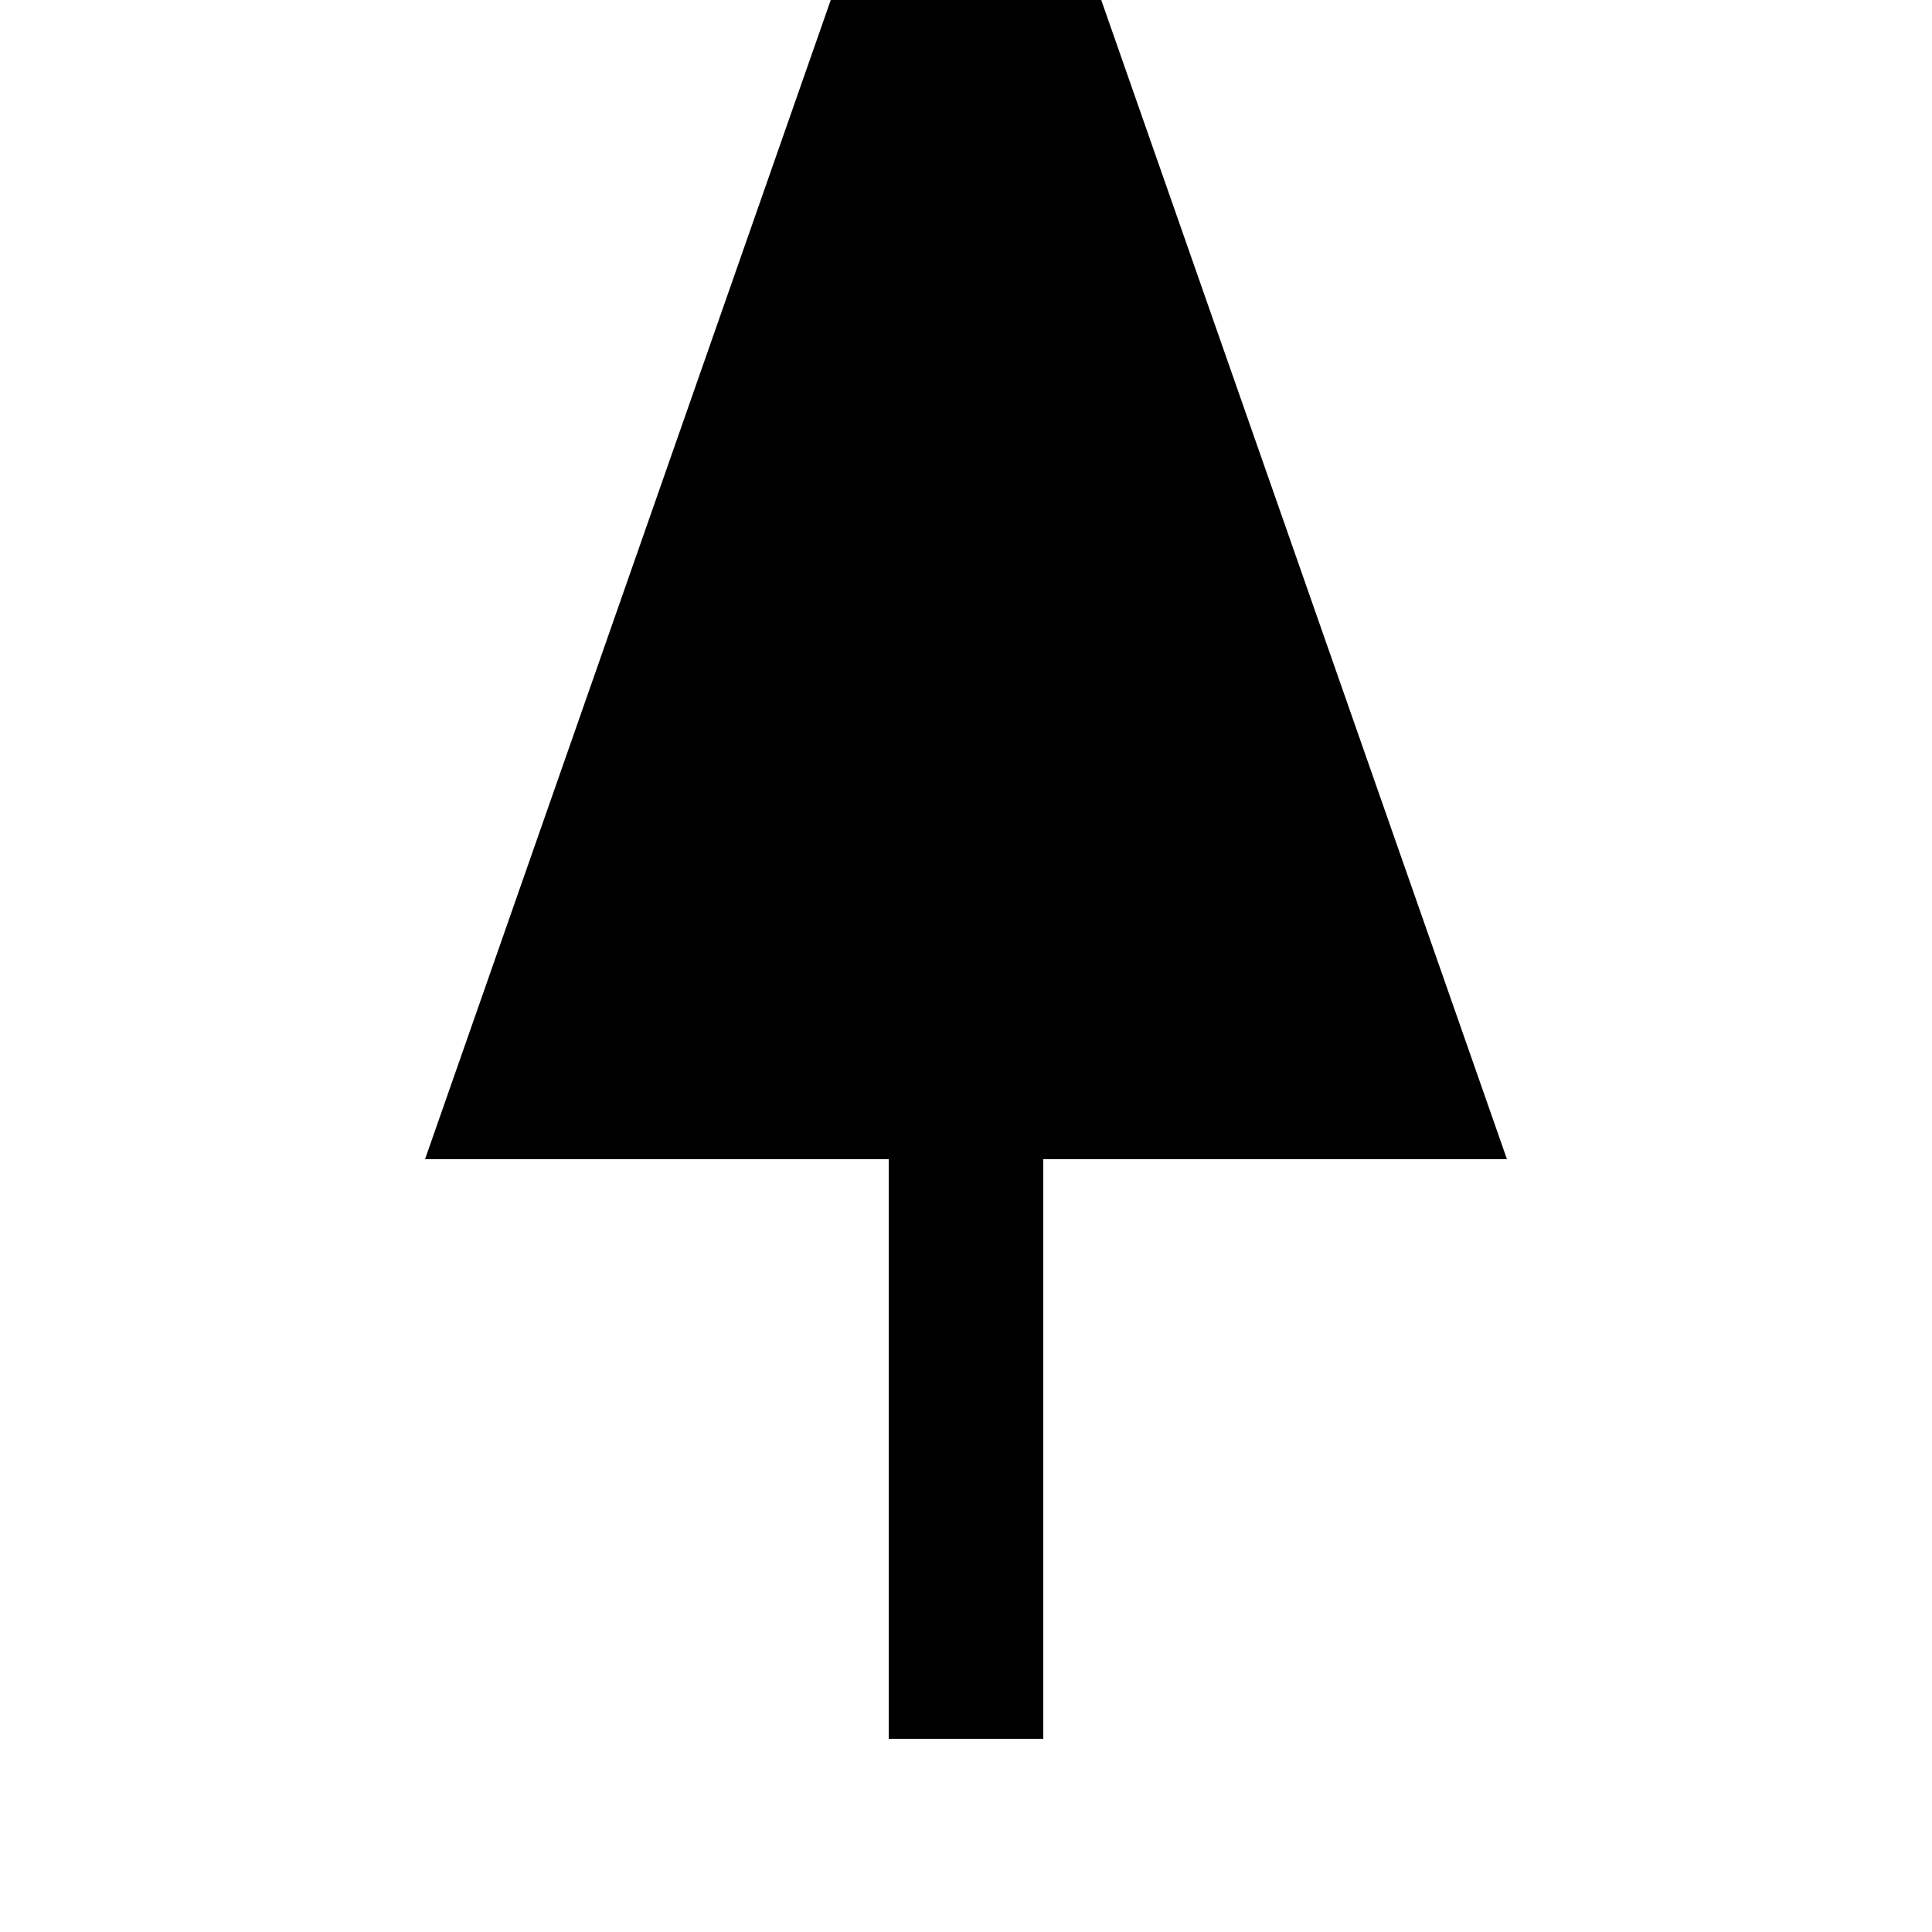
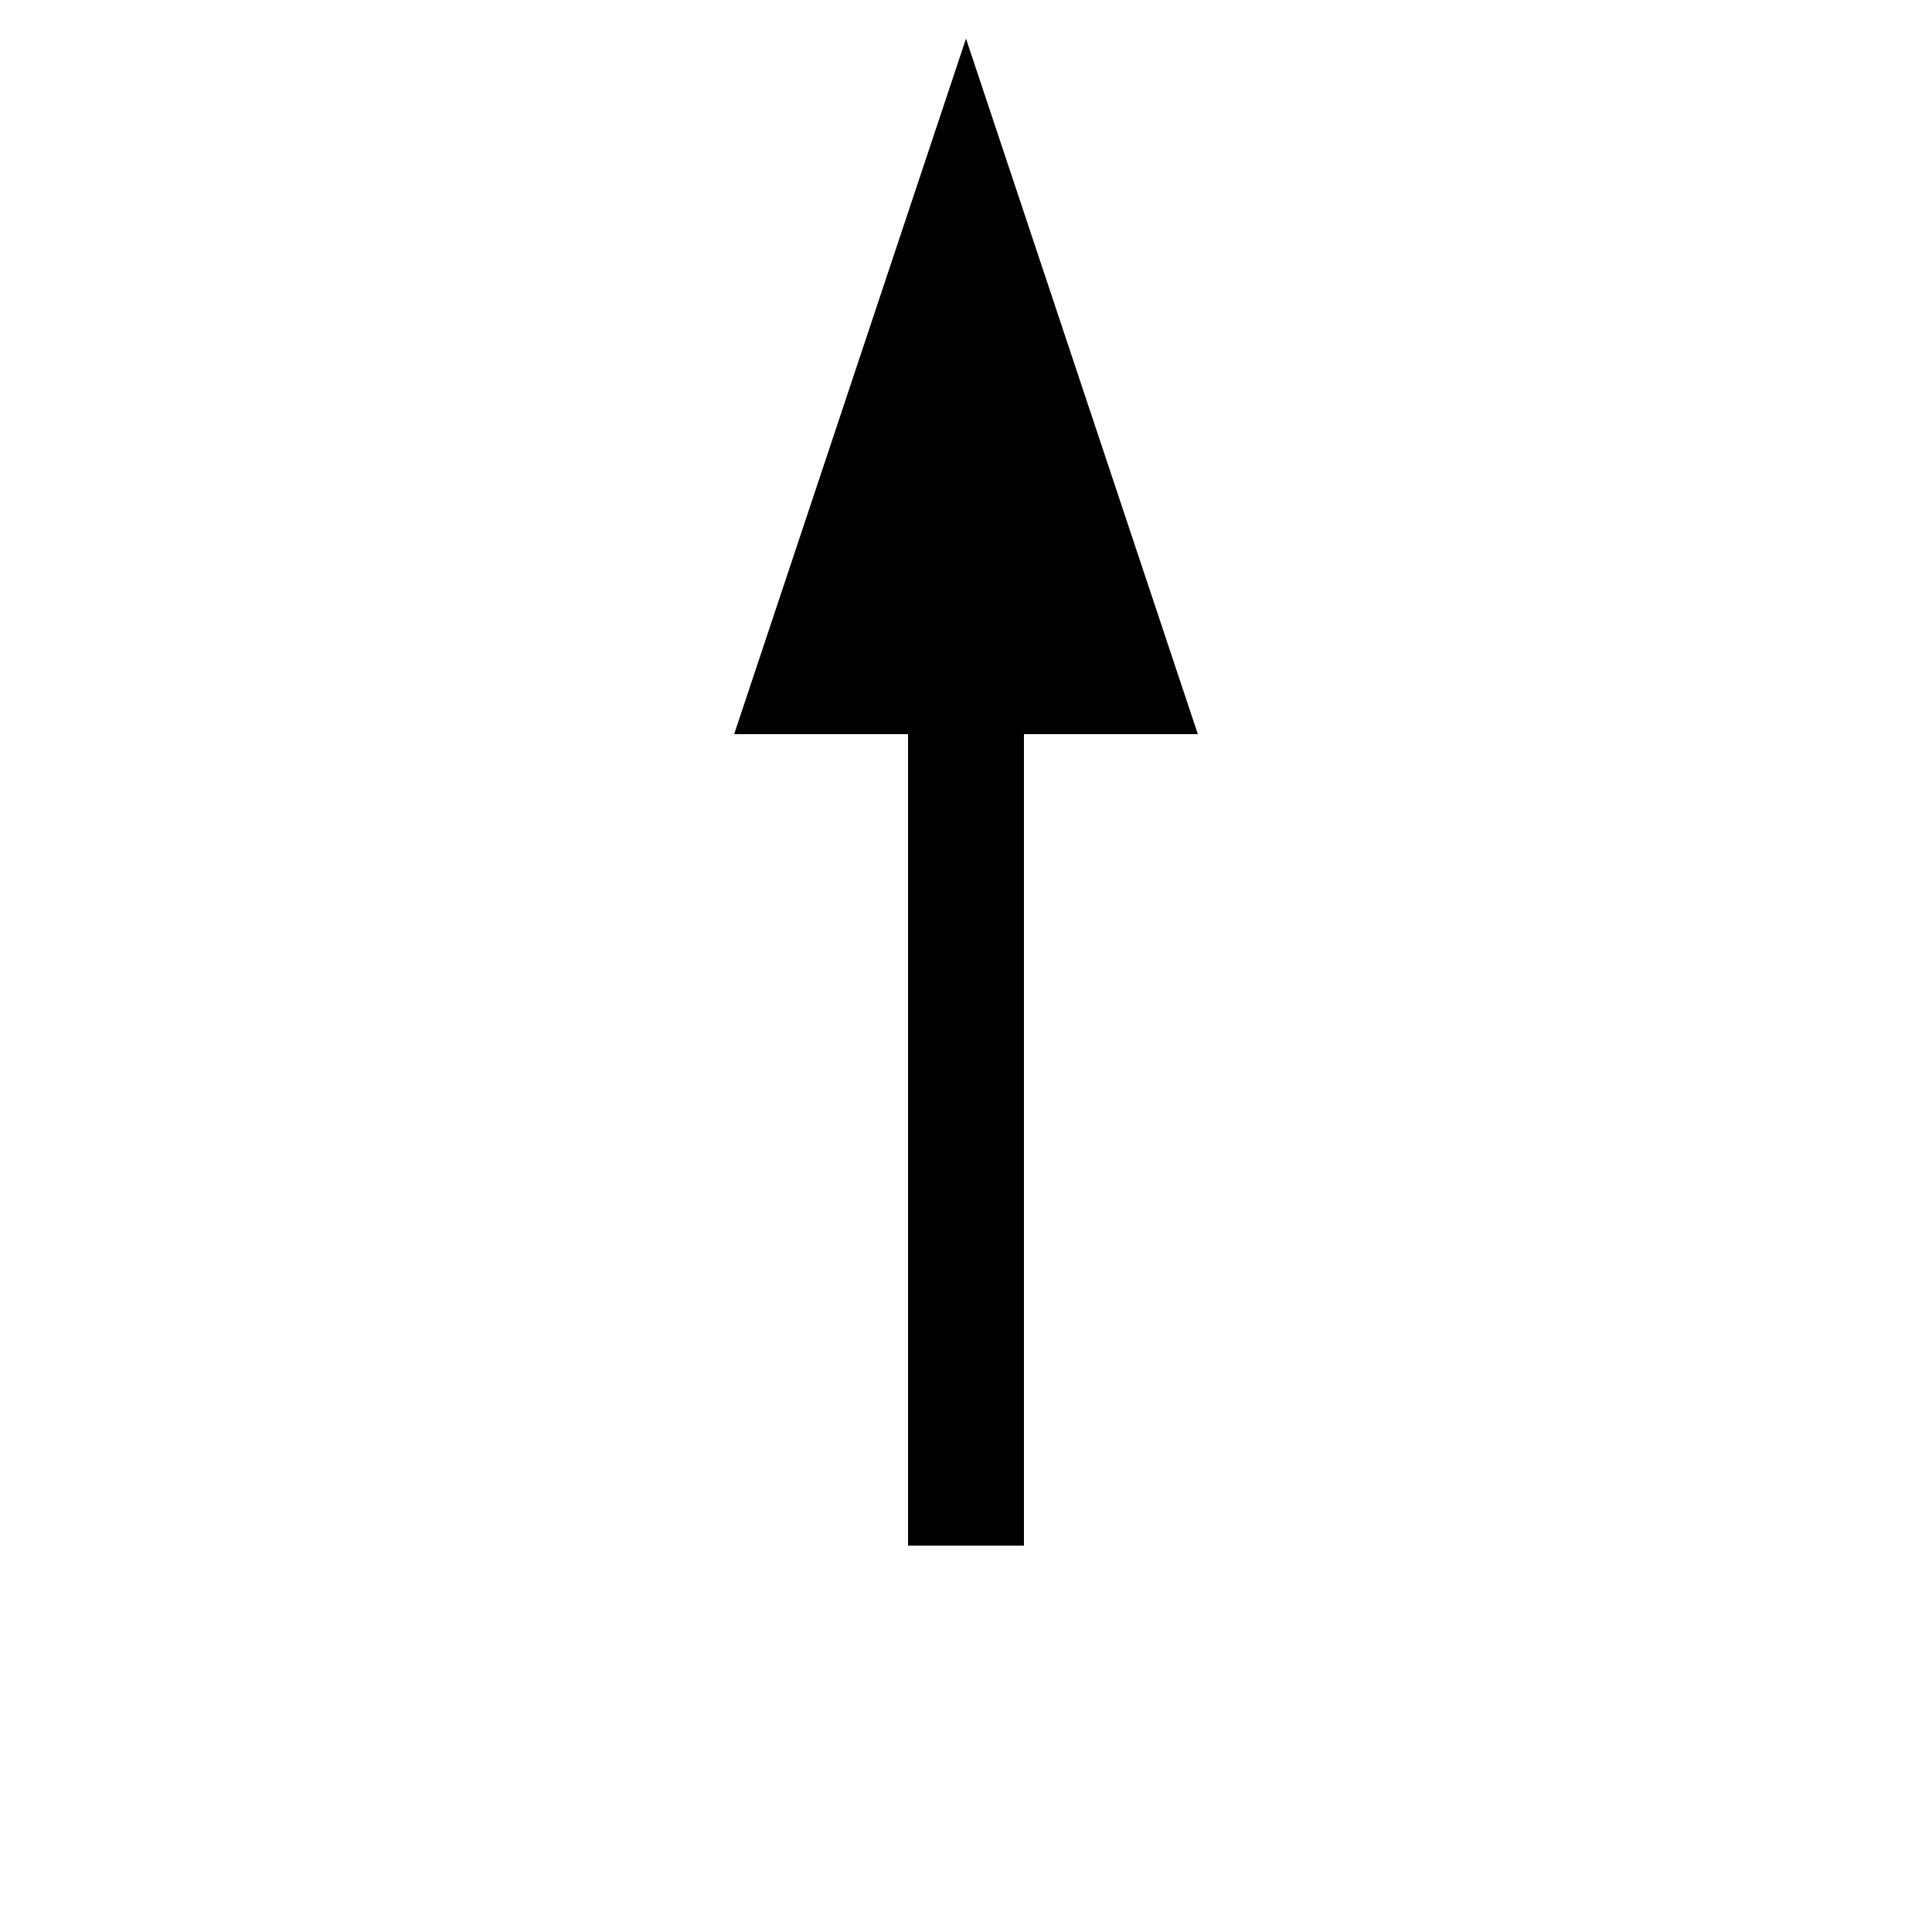
<svg xmlns="http://www.w3.org/2000/svg" width="50" height="50" viewBox="0 0 50 50">
  <defs>
-     <marker id="arrowhead" markerWidth="10" markerHeight="7" refX="5" refY="3.5" orient="auto">
-       <polygon points="0 0, 10 3.5, 0 7" fill="black" />
+     <marker id="arrowhead" markerWidth="6" markerHeight="4" refX="3" refY="2" orient="auto">
+       <polygon points="0 0, 6 2, 0 4" fill="black" />
    </marker>
  </defs>
-   <line x1="25" y1="45" x2="25" y2="10" stroke="black" stroke-width="4" marker-end="url(#arrowhead)" />
+   <line x1="25" y1="40" x2="25" y2="10" stroke="black" stroke-width="3" marker-end="url(#arrowhead)" />
</svg>
